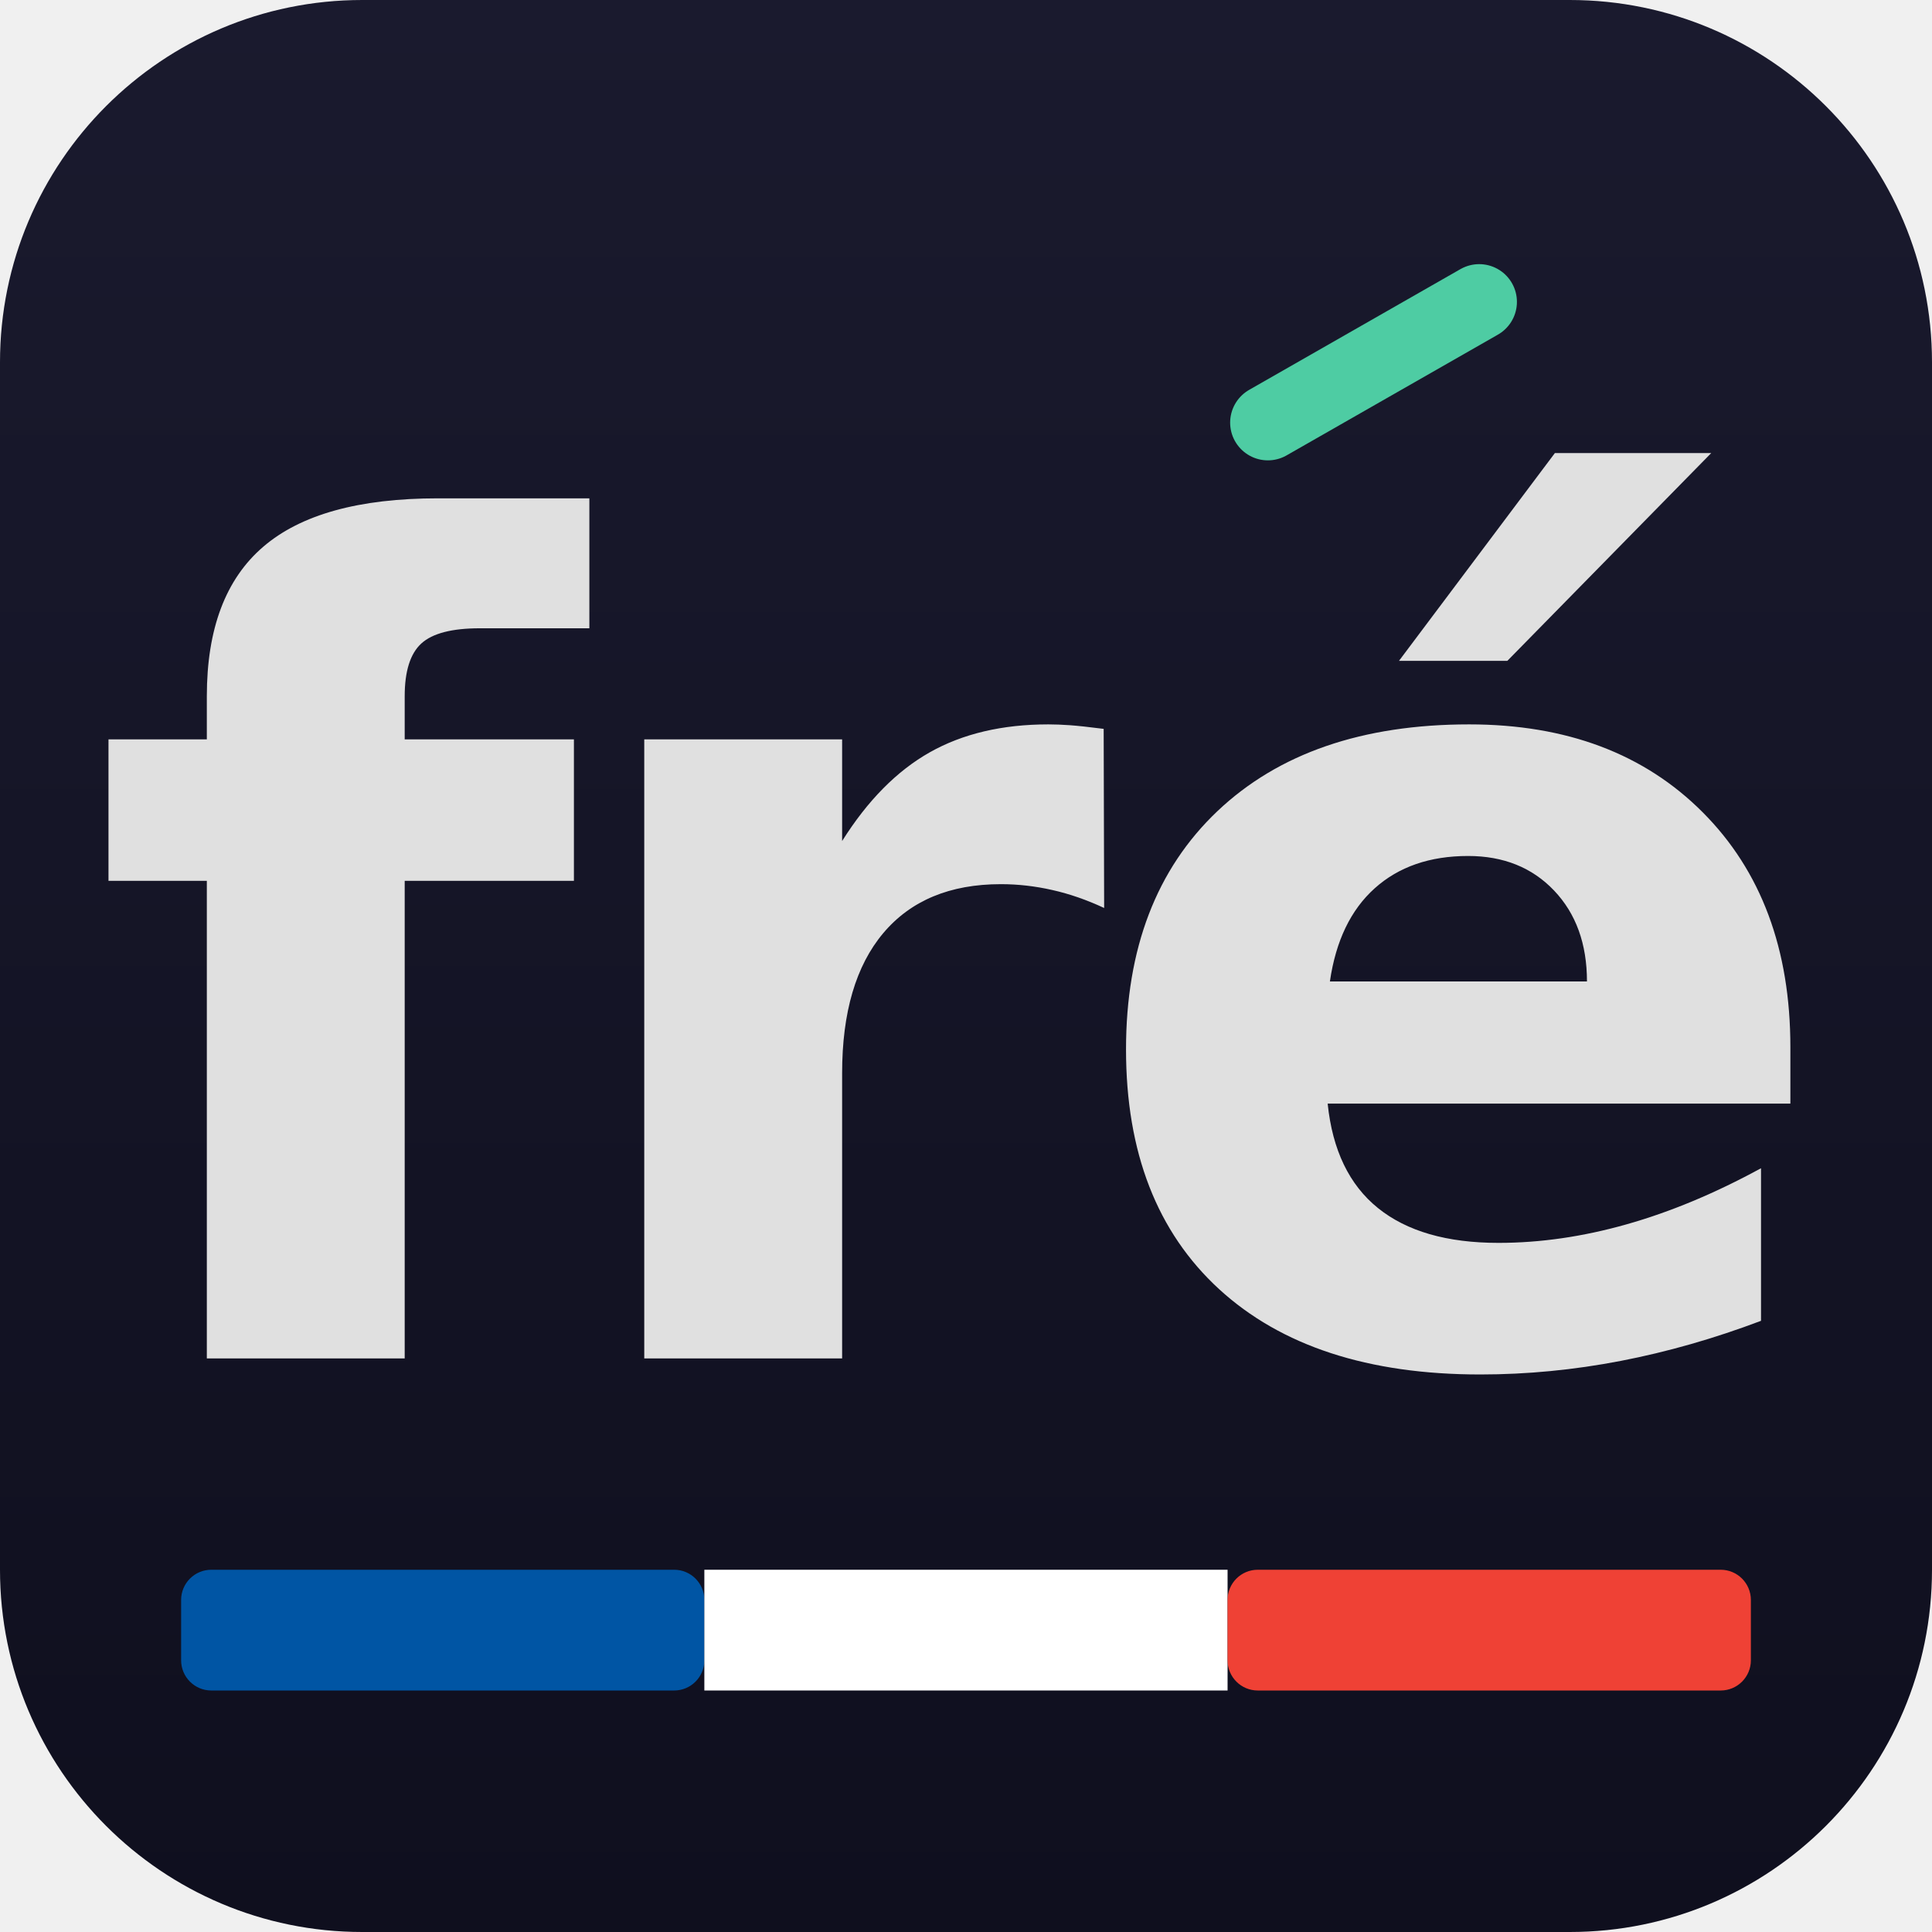
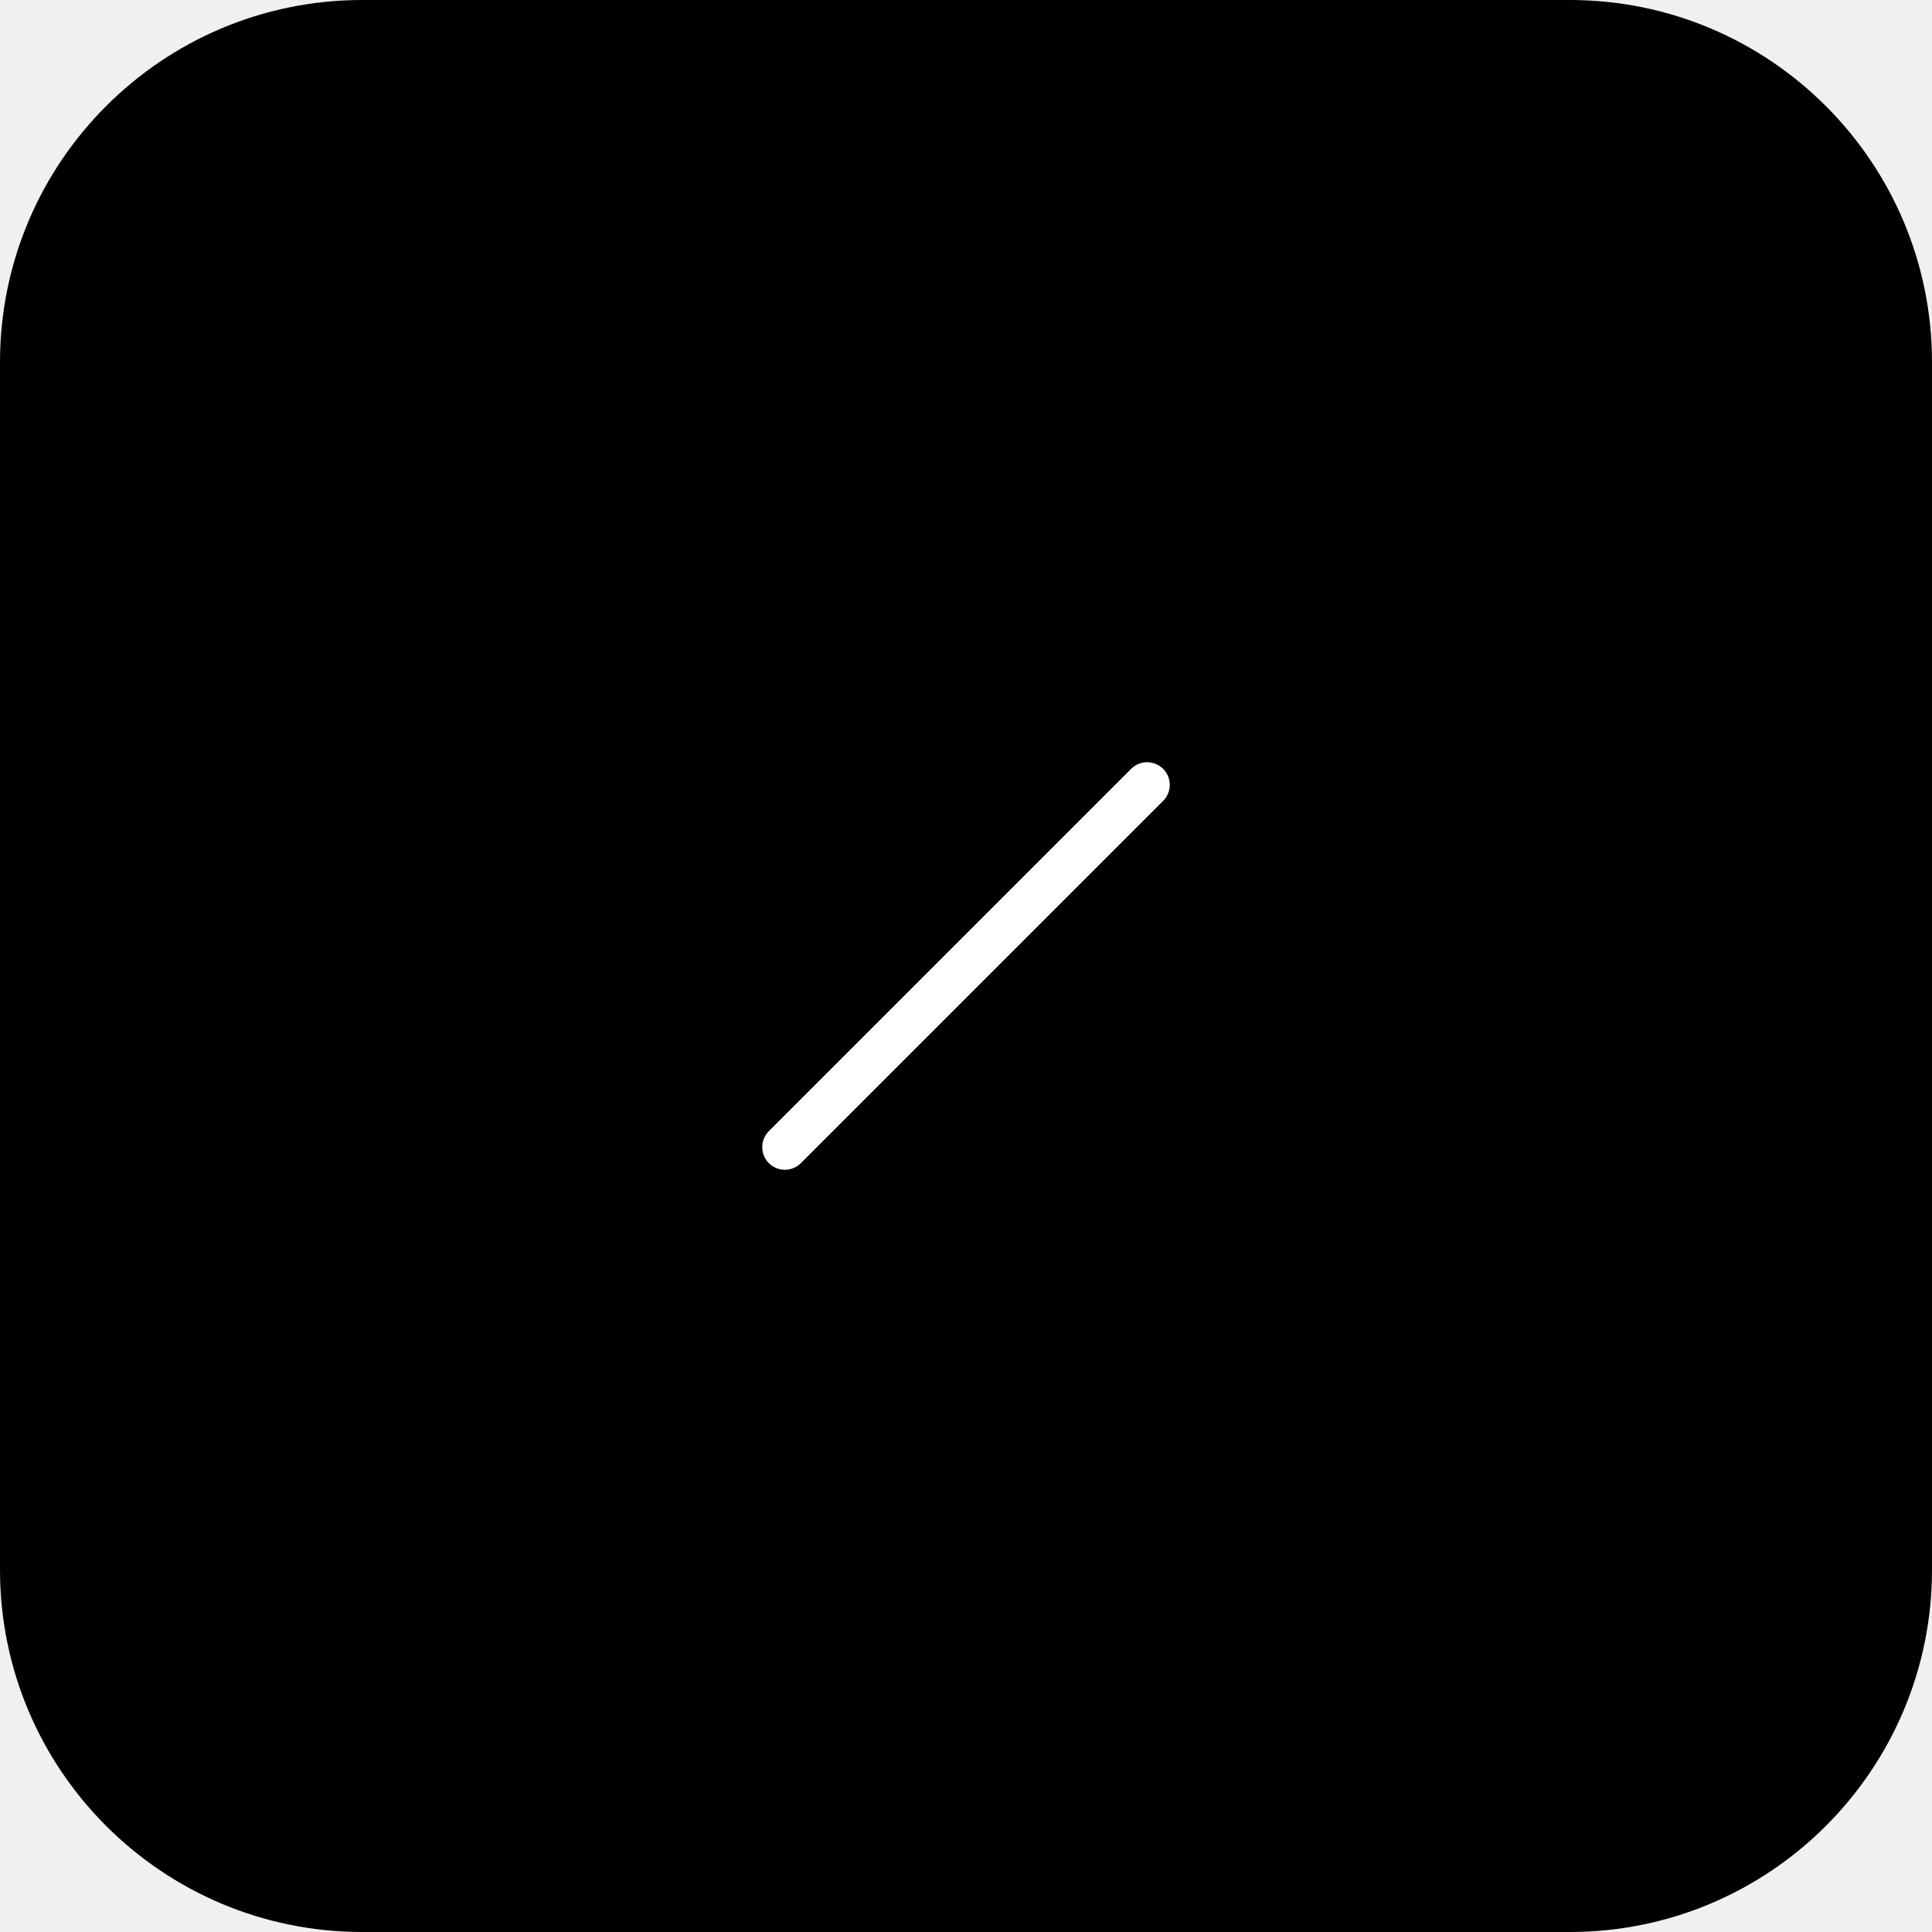
<svg xmlns="http://www.w3.org/2000/svg" viewBox="0 0 256 256" width="256" height="256">
-   <defs>
-     <linearGradient id="bg" x1="0" y1="0" x2="0" y2="1">
-       <stop offset="0%" stop-color="#1a1a2e" />
-       <stop offset="100%" stop-color="#0f0f1e" />
-     </linearGradient>
-   </defs>
-   <rect x="0" y="0" width="256" height="256" rx="48" fill="url(#bg)" />
-   <rect x="24" y="208" width="69.33" height="16" rx="4" fill="#0055A4" />
-   <rect x="93.33" y="208" width="69.33" height="16" fill="#FFFFFF" />
-   <rect x="162.66" y="208" width="69.34" height="16" rx="4" fill="#EF4135" />
-   <path d="M 168 56 L 196 40" stroke="#4ecca3" stroke-width="10" stroke-linecap="round" />
-   <text x="128" y="180" font-family="'DejaVu Sans', 'Liberation Sans', Arial, sans-serif" font-size="150" font-weight="700" text-anchor="middle" fill="#e0e0e0" letter-spacing="-4">fré</text>
+   <rect x="0" y="0" width="256" height="256" rx="48" fill="#000000" />
+   <path d="M 104 152 L 152 104" stroke="#ffffff" stroke-width="6" stroke-linecap="round" fill="none" />
</svg>
